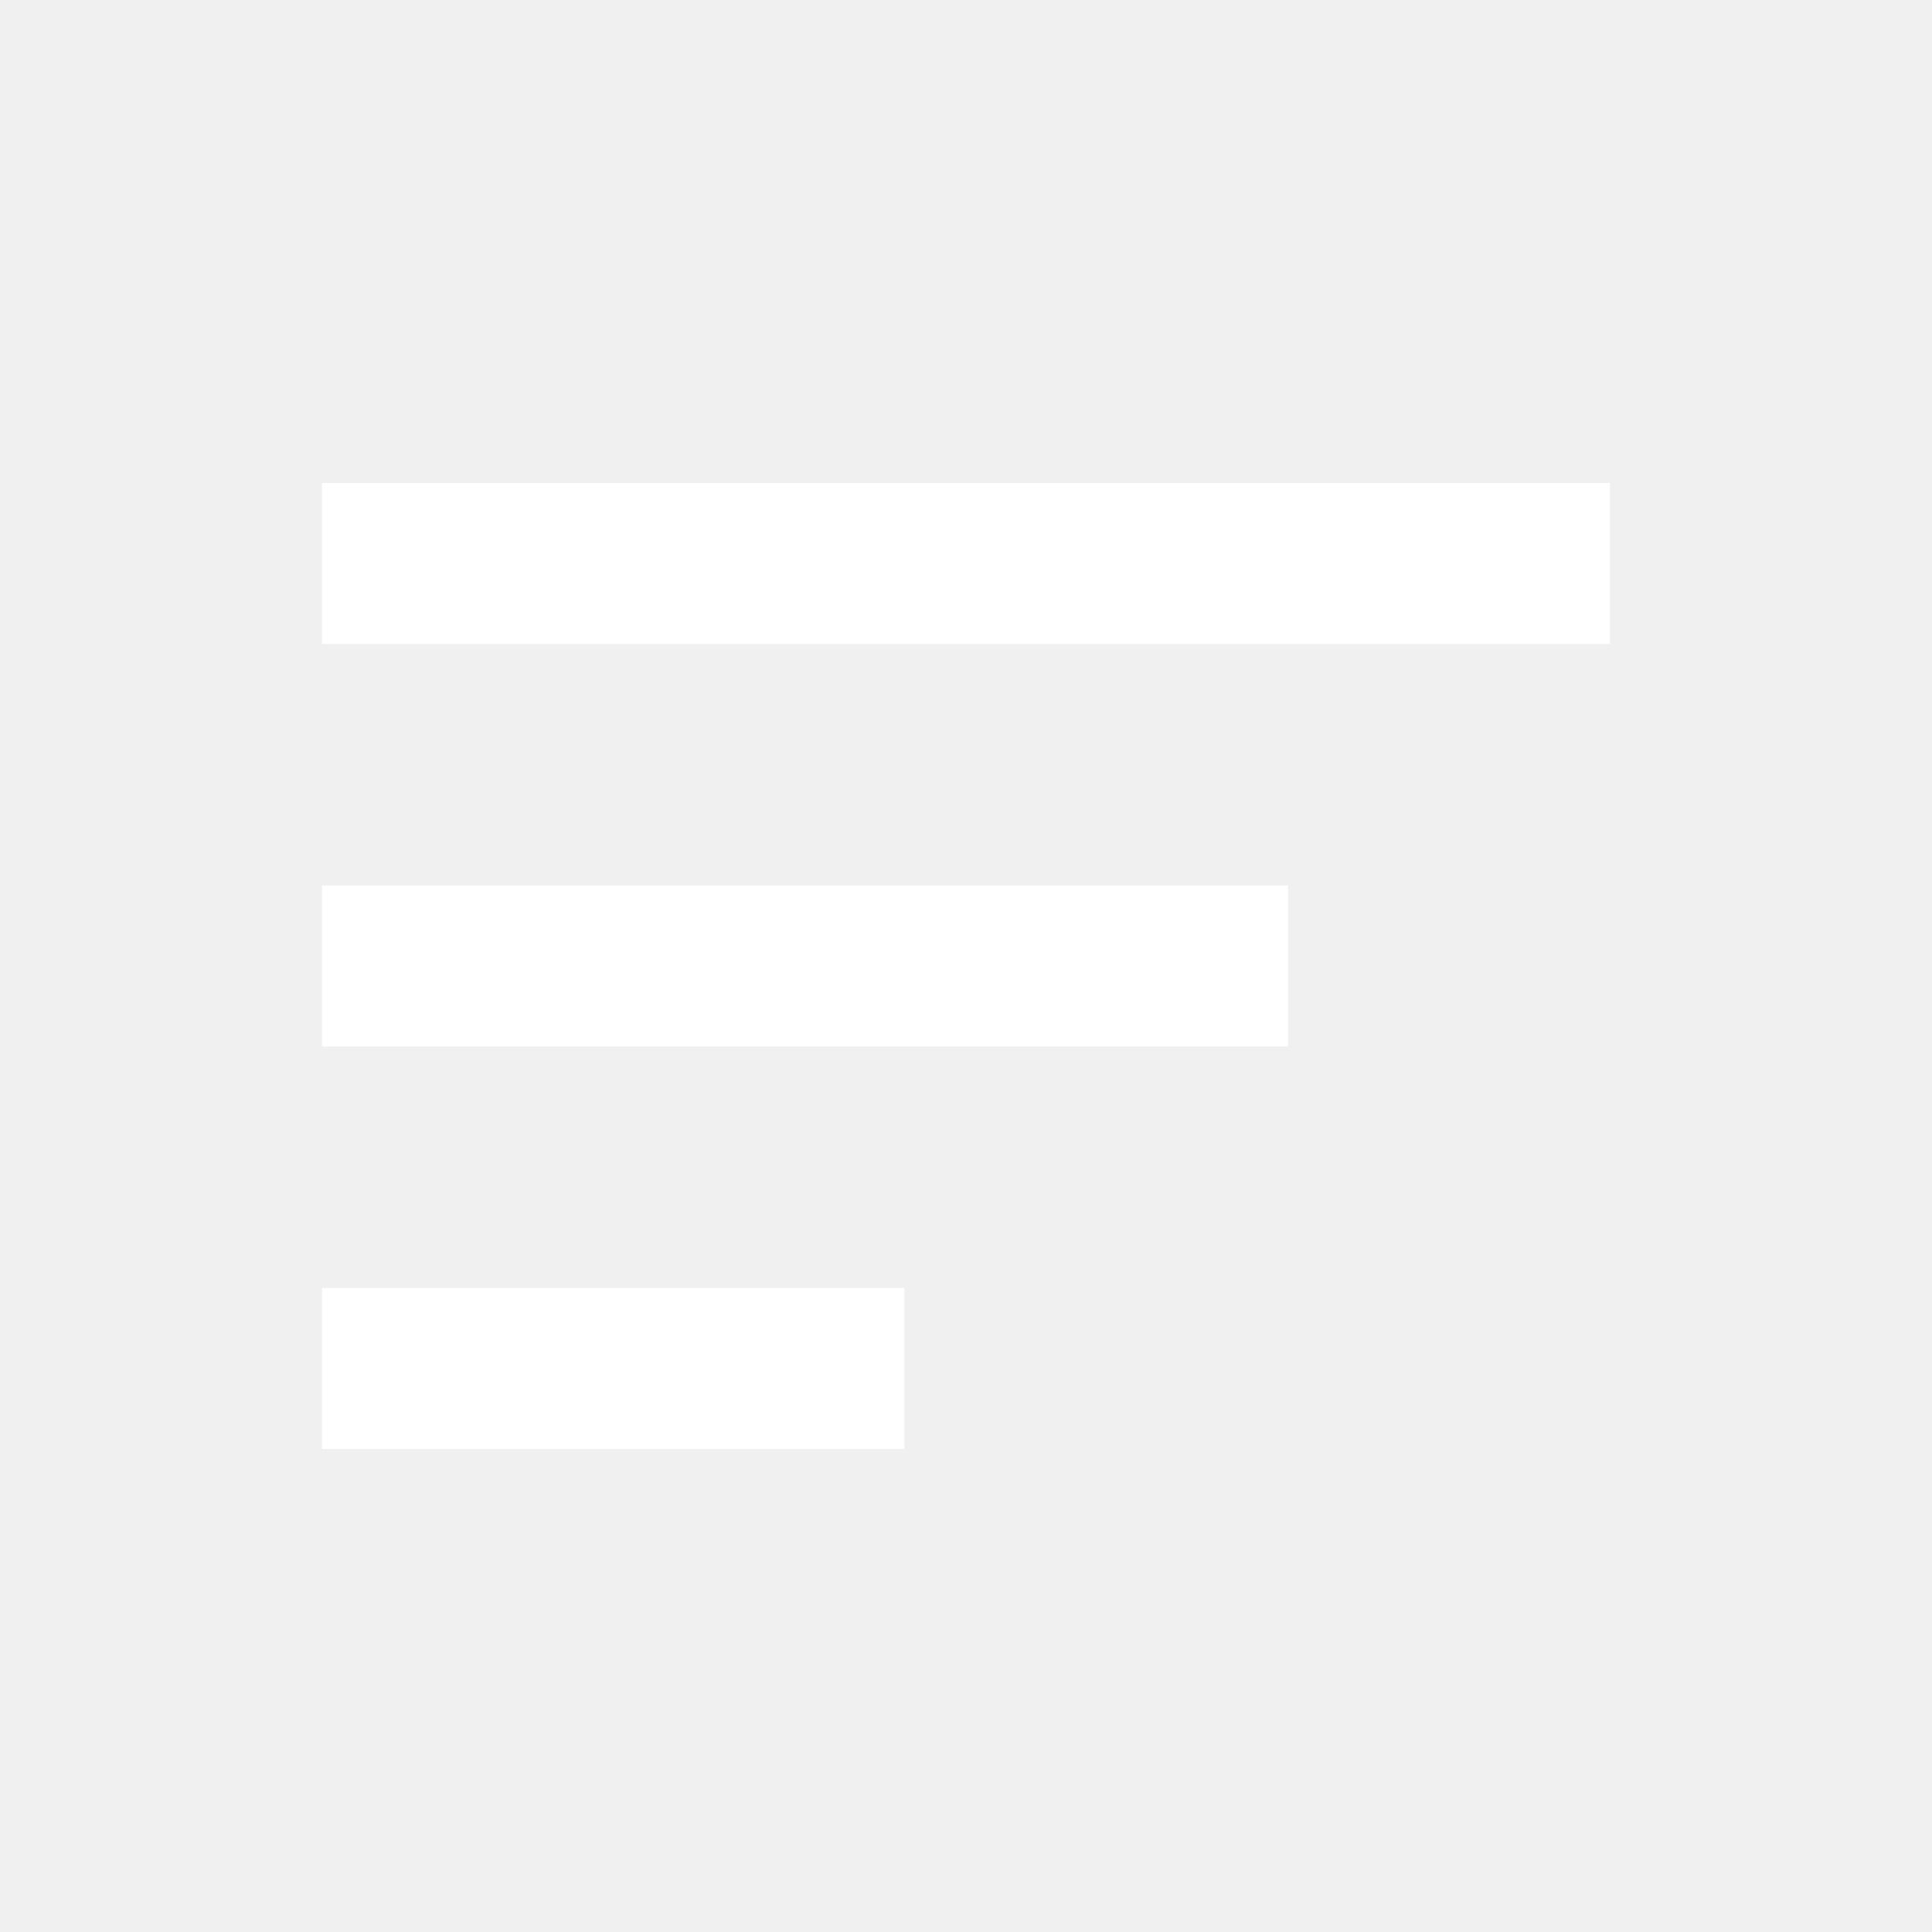
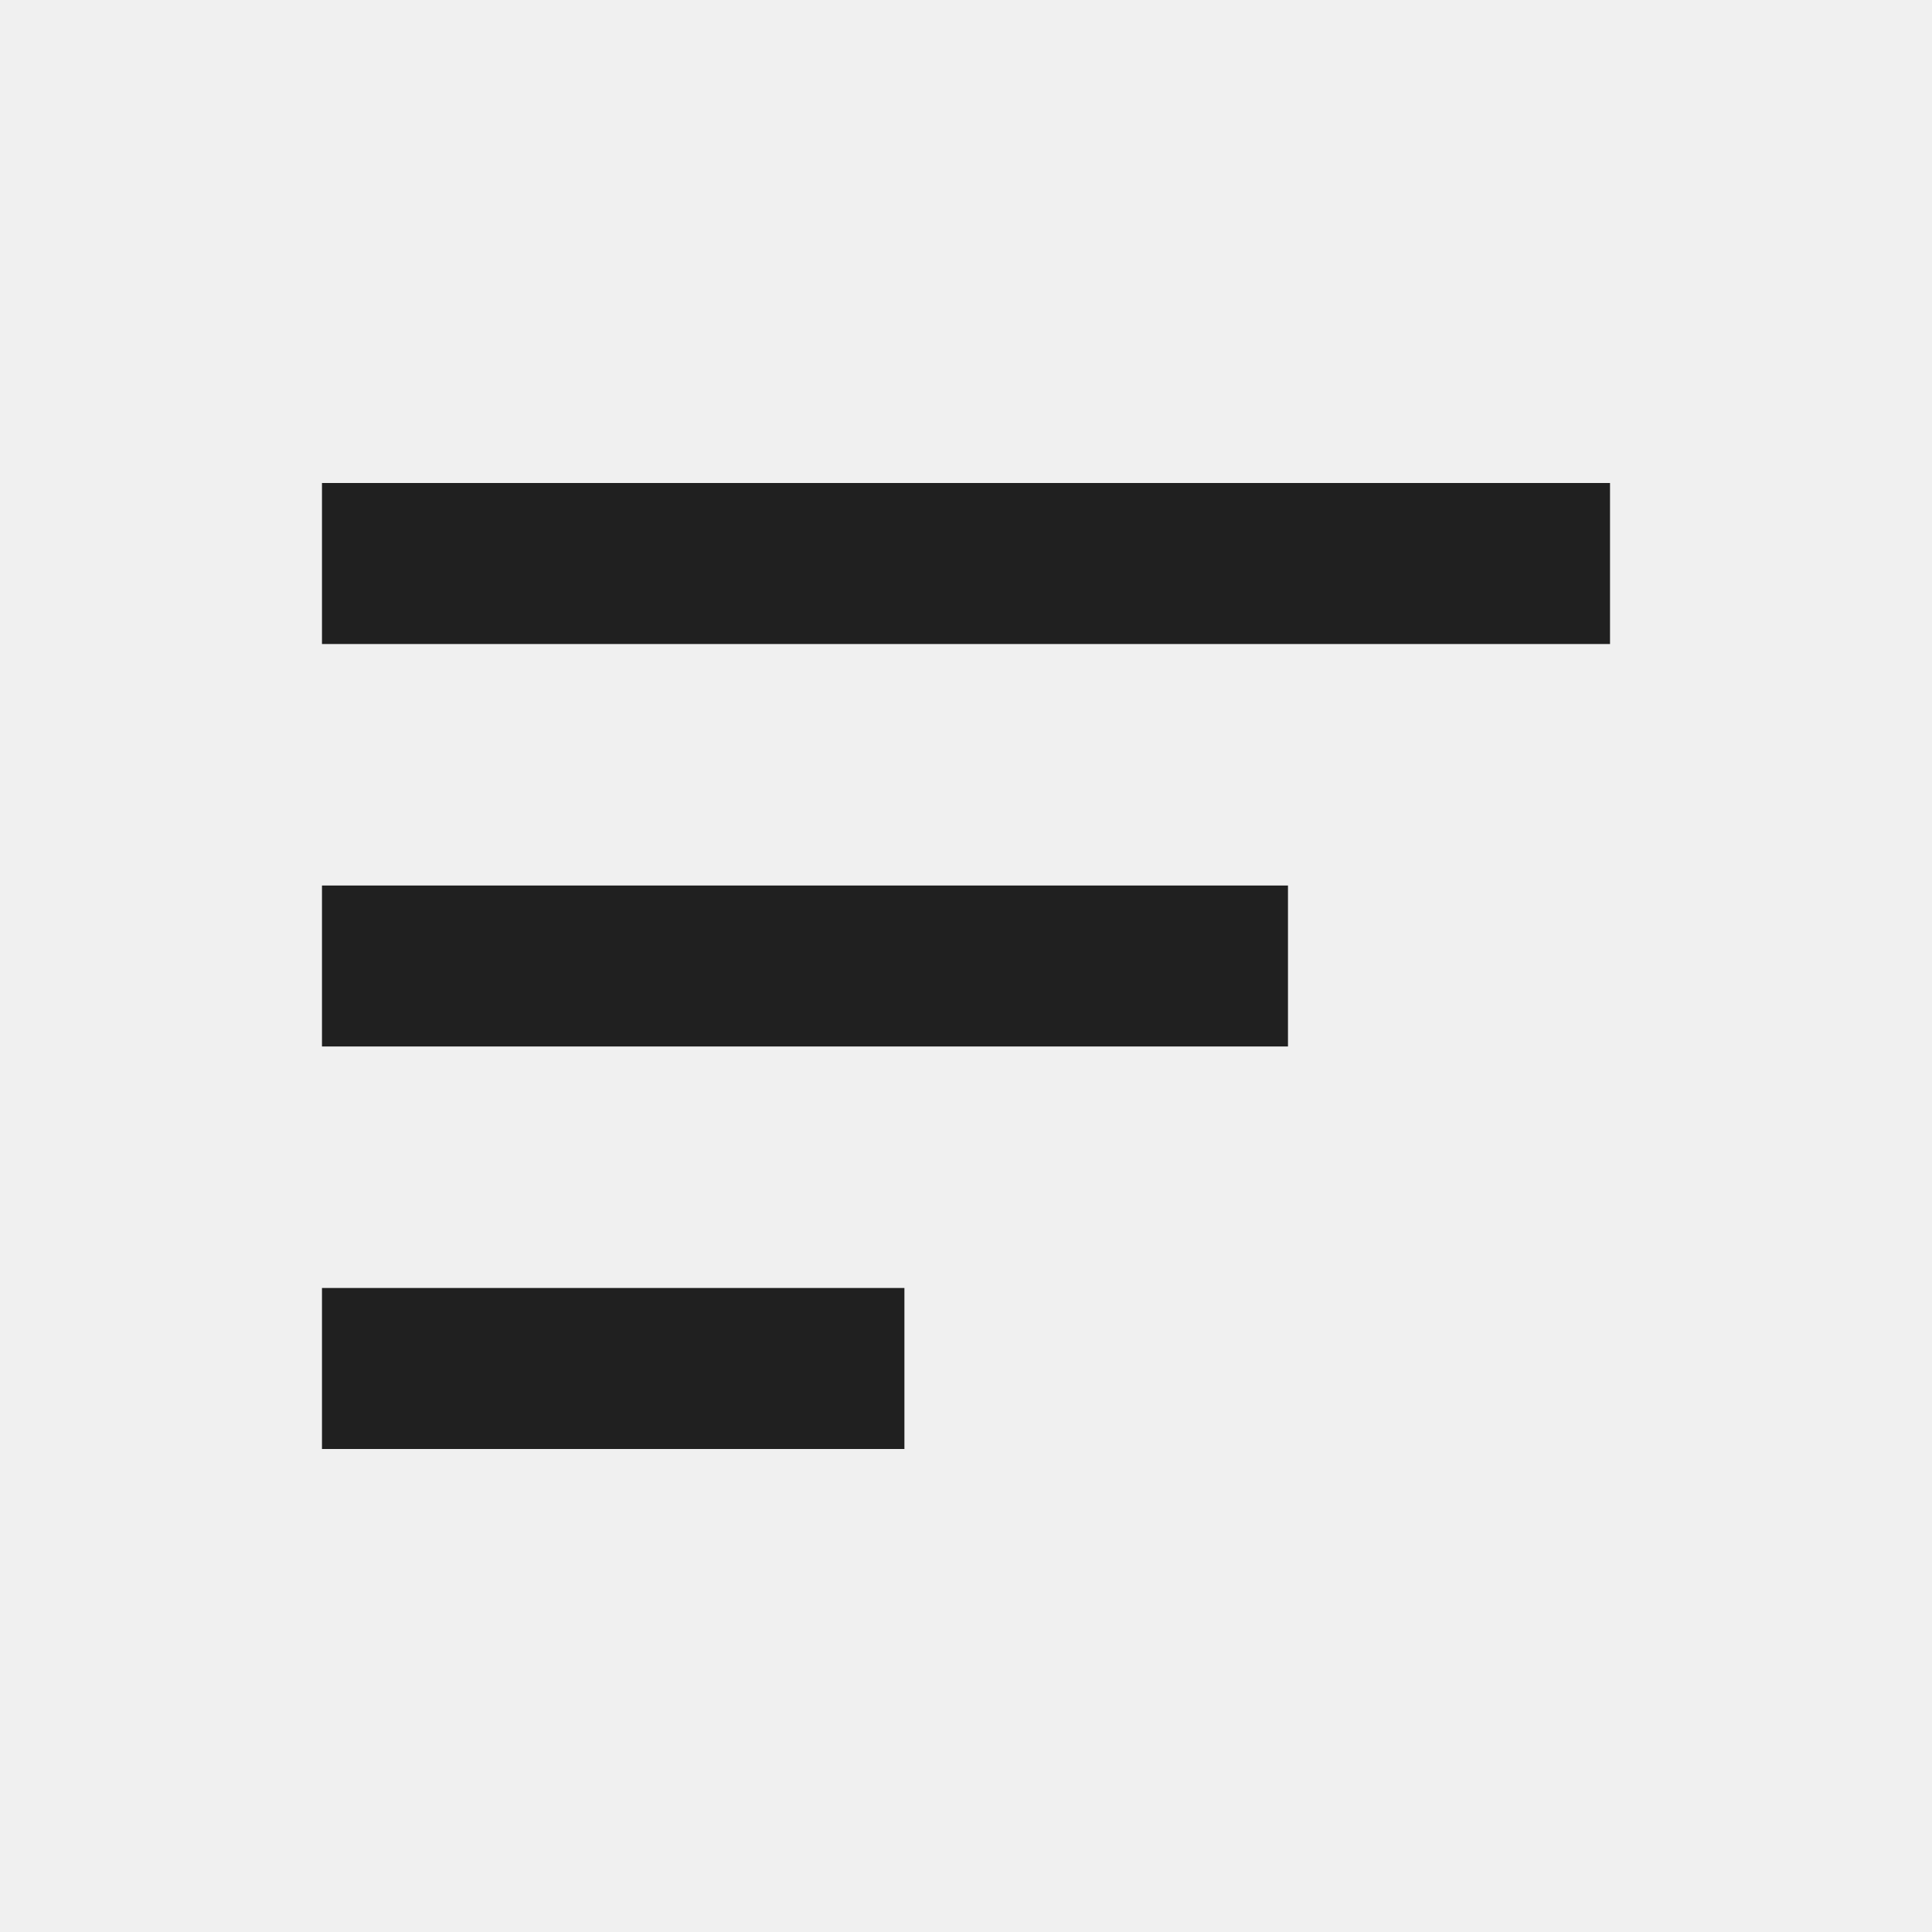
<svg xmlns="http://www.w3.org/2000/svg" width="32" height="32" viewBox="0 0 32 32" fill="none">
-   <path d="M5.333 14.667H21.333V17.333H5.333V14.667ZM5.333 8H26.667V10.667H5.333V8ZM5.333 24H14.98V21.333H5.333V24Z" fill="white" />
+   <path d="M5.333 14.667H21.333V17.333H5.333V14.667ZM5.333 8H26.667V10.667H5.333V8ZM5.333 24H14.98V21.333H5.333V24Z" fill="#202020" />
</svg>
